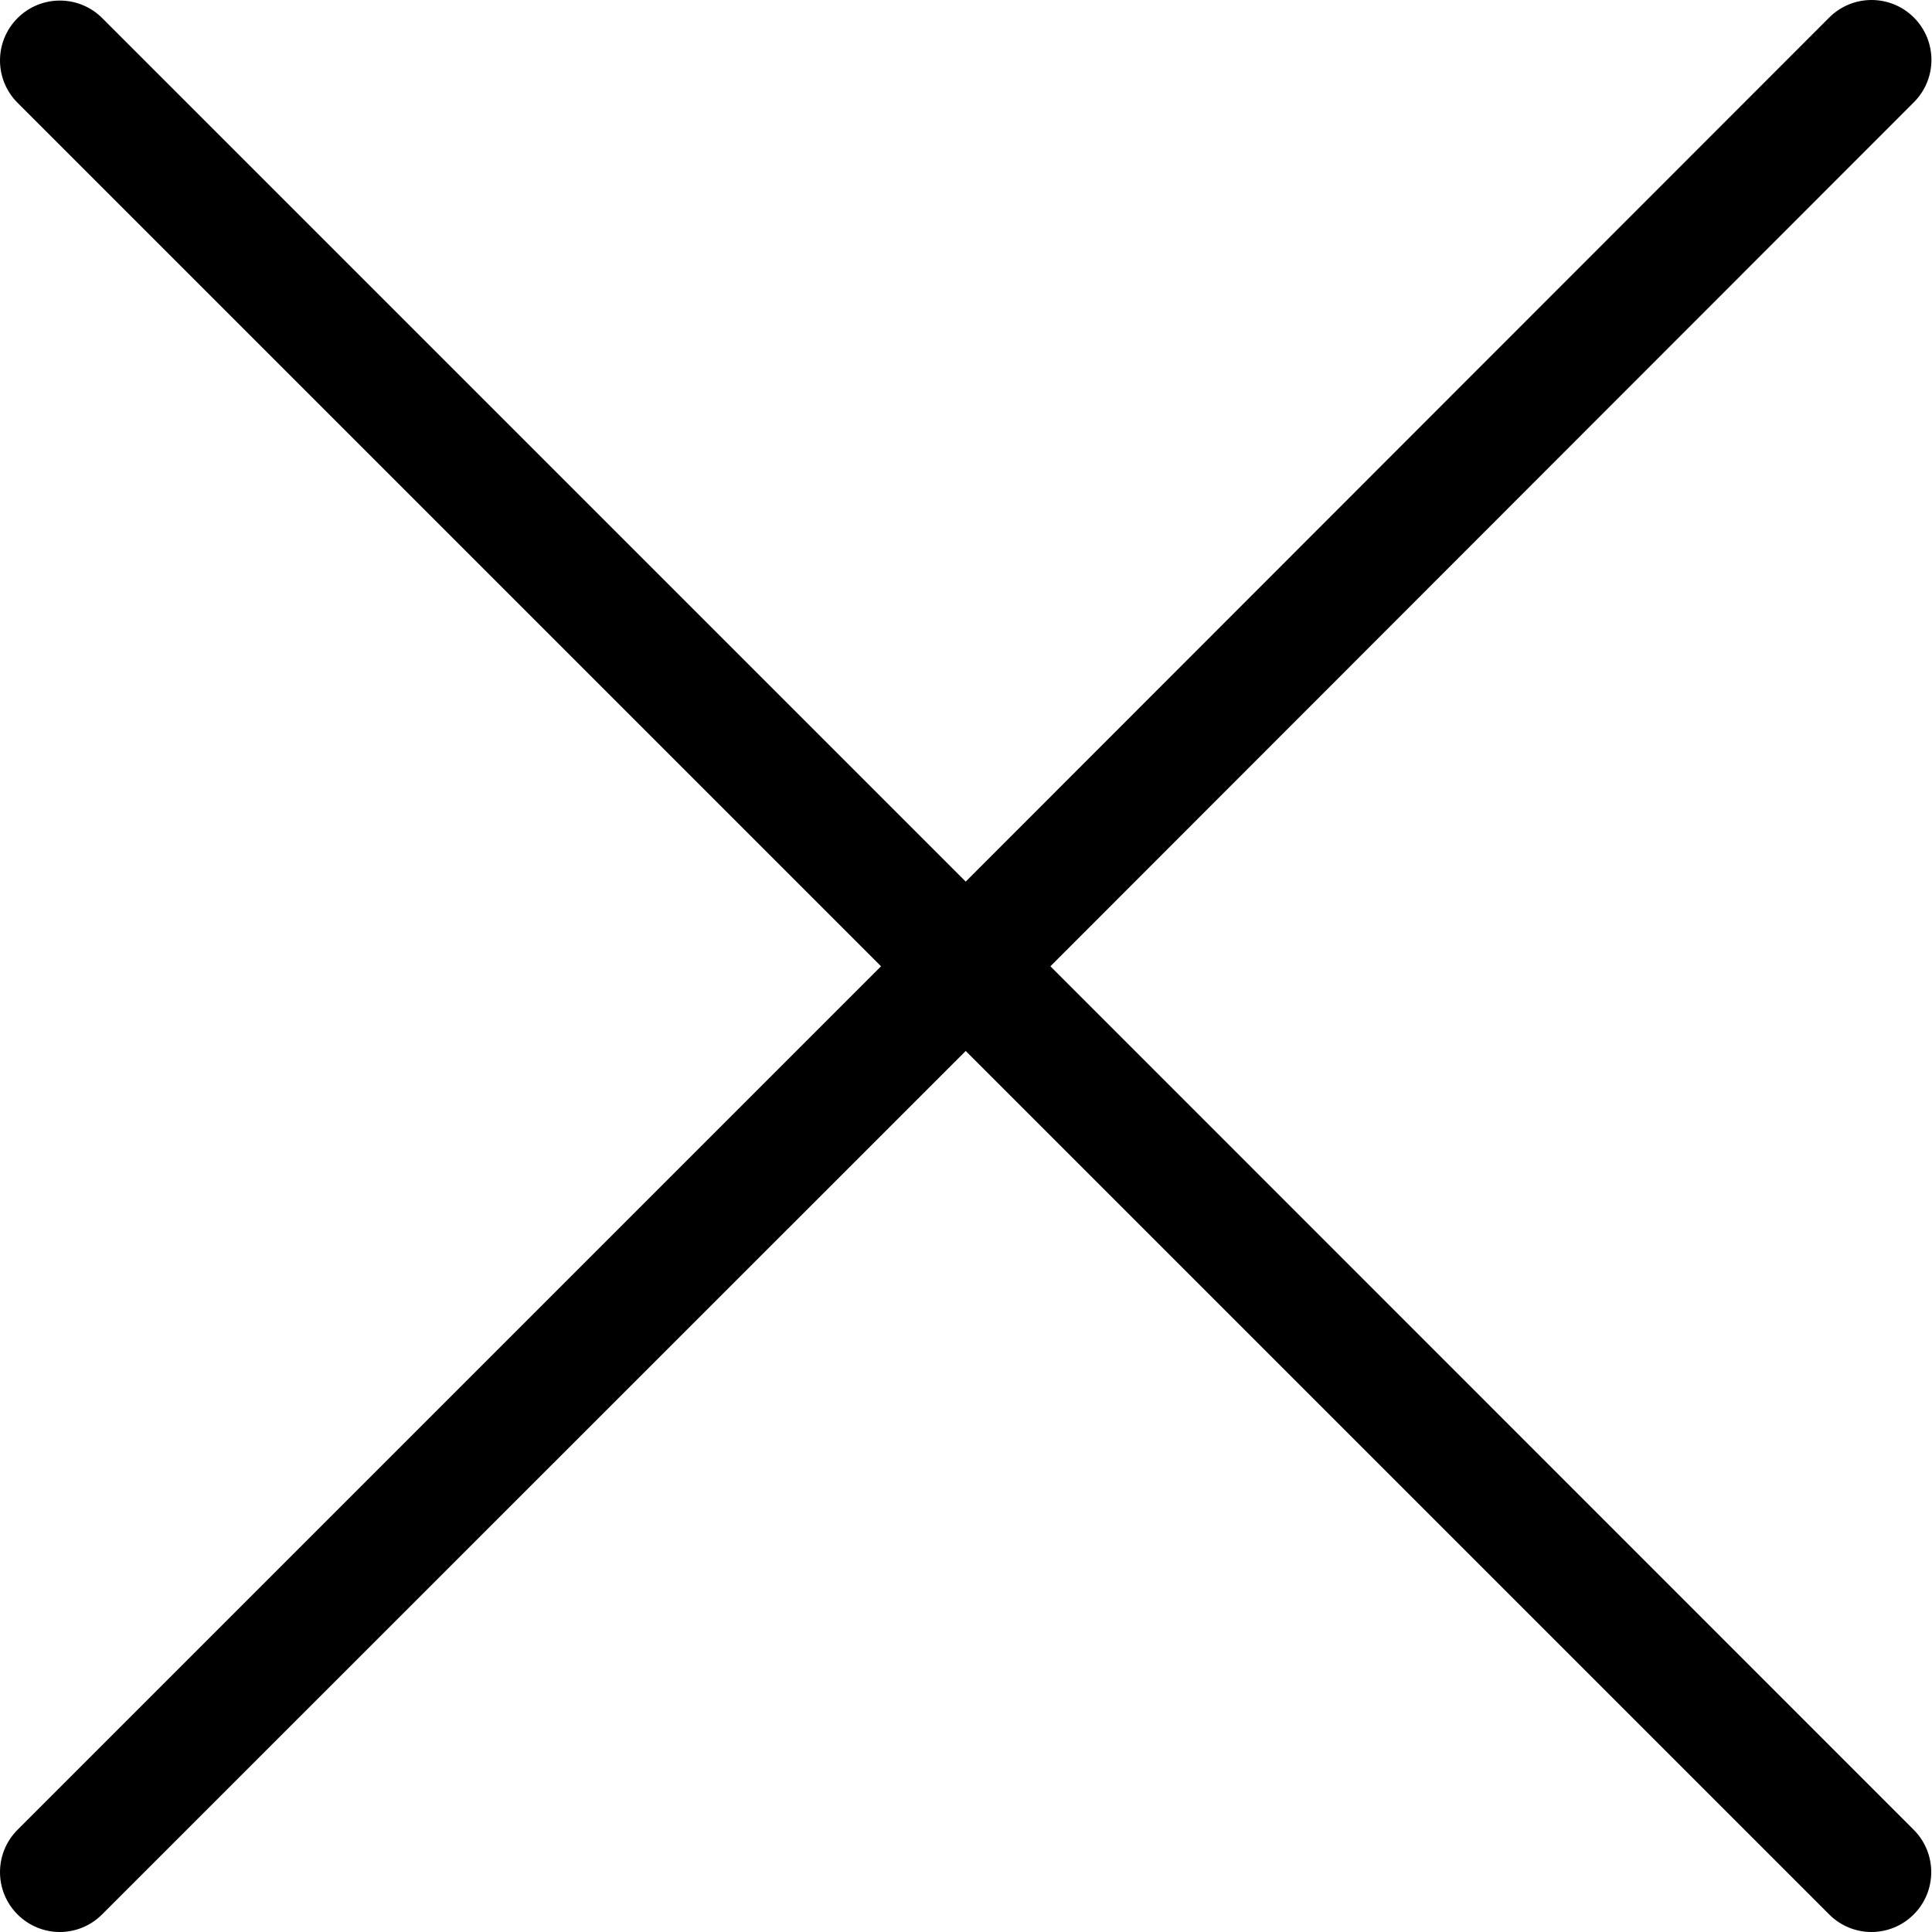
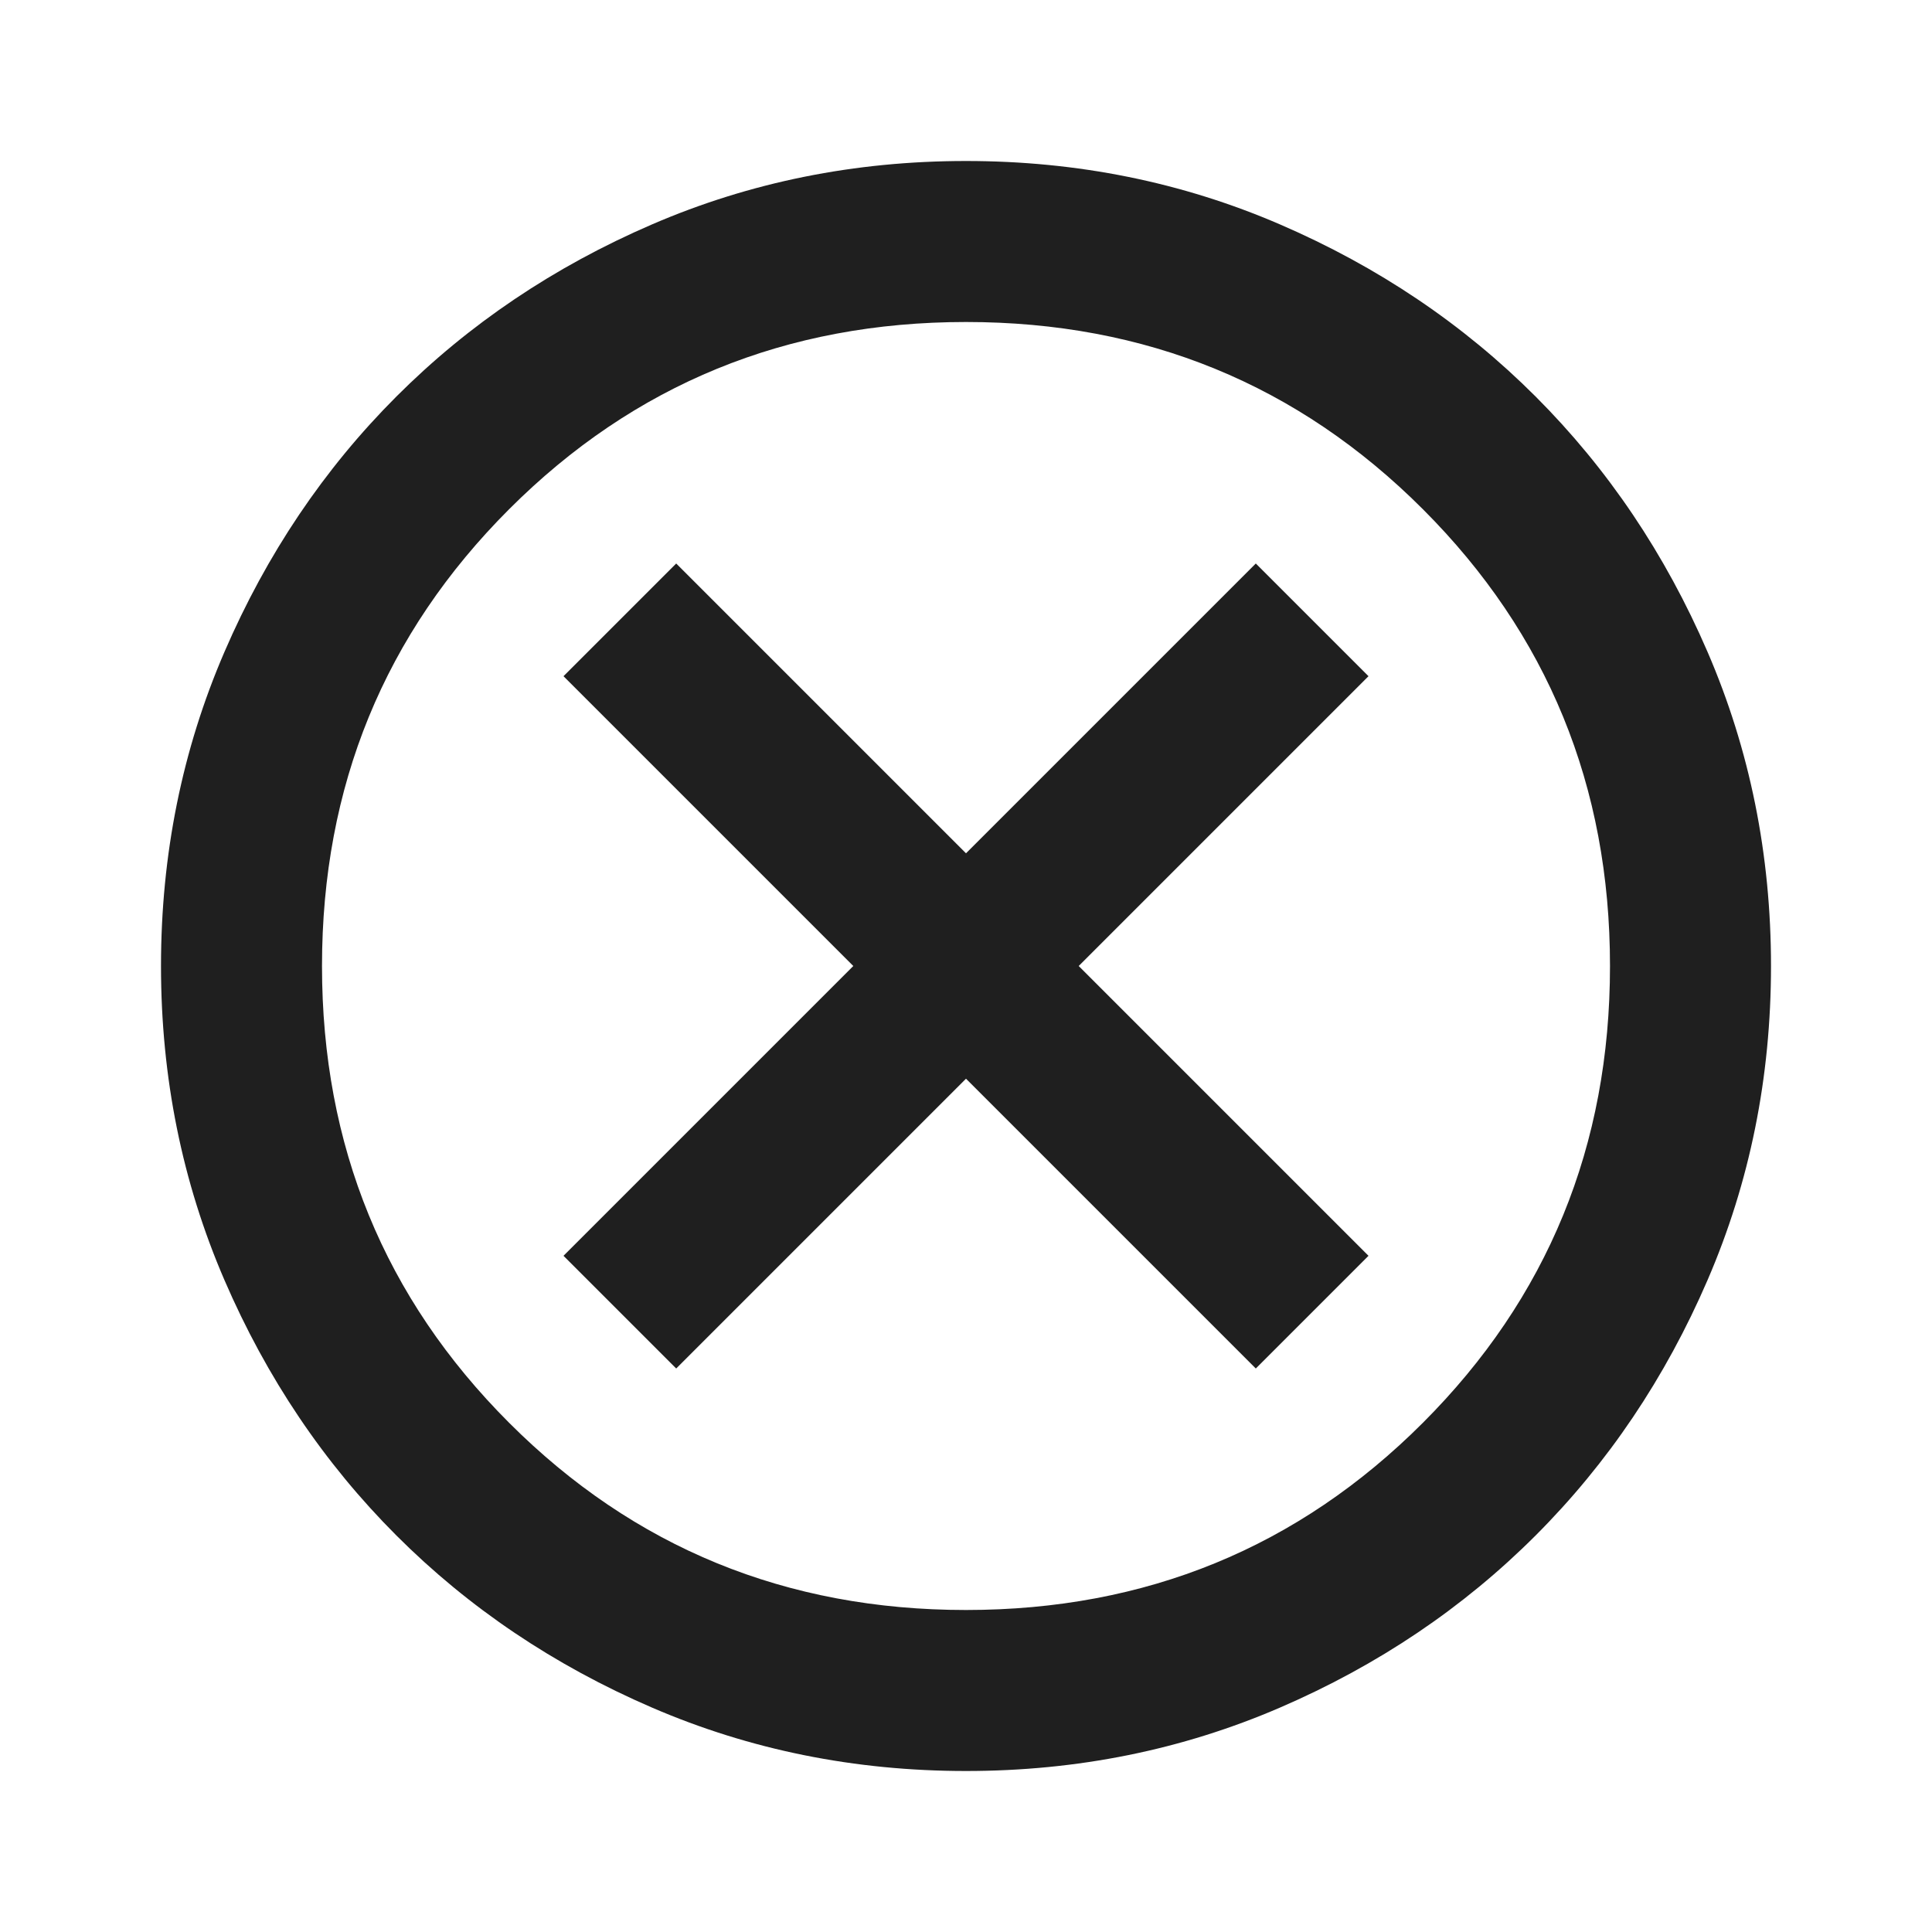
- <svg xmlns="http://www.w3.org/2000/svg" t="1770715218525" class="icon" viewBox="0 0 1024 1024" version="1.1" p-id="6487" width="200" height="200">
-   <path d="M556.737 512.15L1014.403 54.184c12.396-12.396 12.396-32.49 0-44.887-12.396-12.396-32.49-12.396-44.887 0L511.85 467.263 54.184 9.597C41.788-2.799 21.694-2.799 9.297 9.597c-12.396 12.396-12.396 32.49 0 44.887l457.666 457.666L9.297 969.816c-12.396 12.396-12.396 32.49 0 44.887 6.198 6.198 14.296 9.297 22.393 9.297s16.195-3.099 22.393-9.297L511.85 557.037l457.666 457.666c6.198 6.198 14.296 9.297 22.393 9.297 8.098 0 16.195-3.099 22.393-9.297 12.396-12.396 12.396-32.49 0-44.887L556.737 512.15z" fill="" p-id="6488" />
+ <svg xmlns="http://www.w3.org/2000/svg" height="24px" viewBox="0 -960 960 960" width="24px" fill="#1f1f1f">
+   <path d="m336-280 144-144 144 144 56-56-144-144 144-144-56-56-144 144-144-144-56 56 144 144-144 144 56 56ZM480-80q-83 0-156-31.5T197-197q-54-54-85.5-127T80-480q0-83 31.5-156T197-763q54-54 127-85.5T480-880q83 0 156 31.5T763-763q54 54 85.5 127T880-480q0 83-31.5 156T763-197q-54 54-127 85.5T480-80Zm0-80q134 0 227-93t93-227q0-134-93-227t-227-93q-134 0-227 93t-93 227q0 134 93 227t227 93Zm0-320Z" />
</svg>
